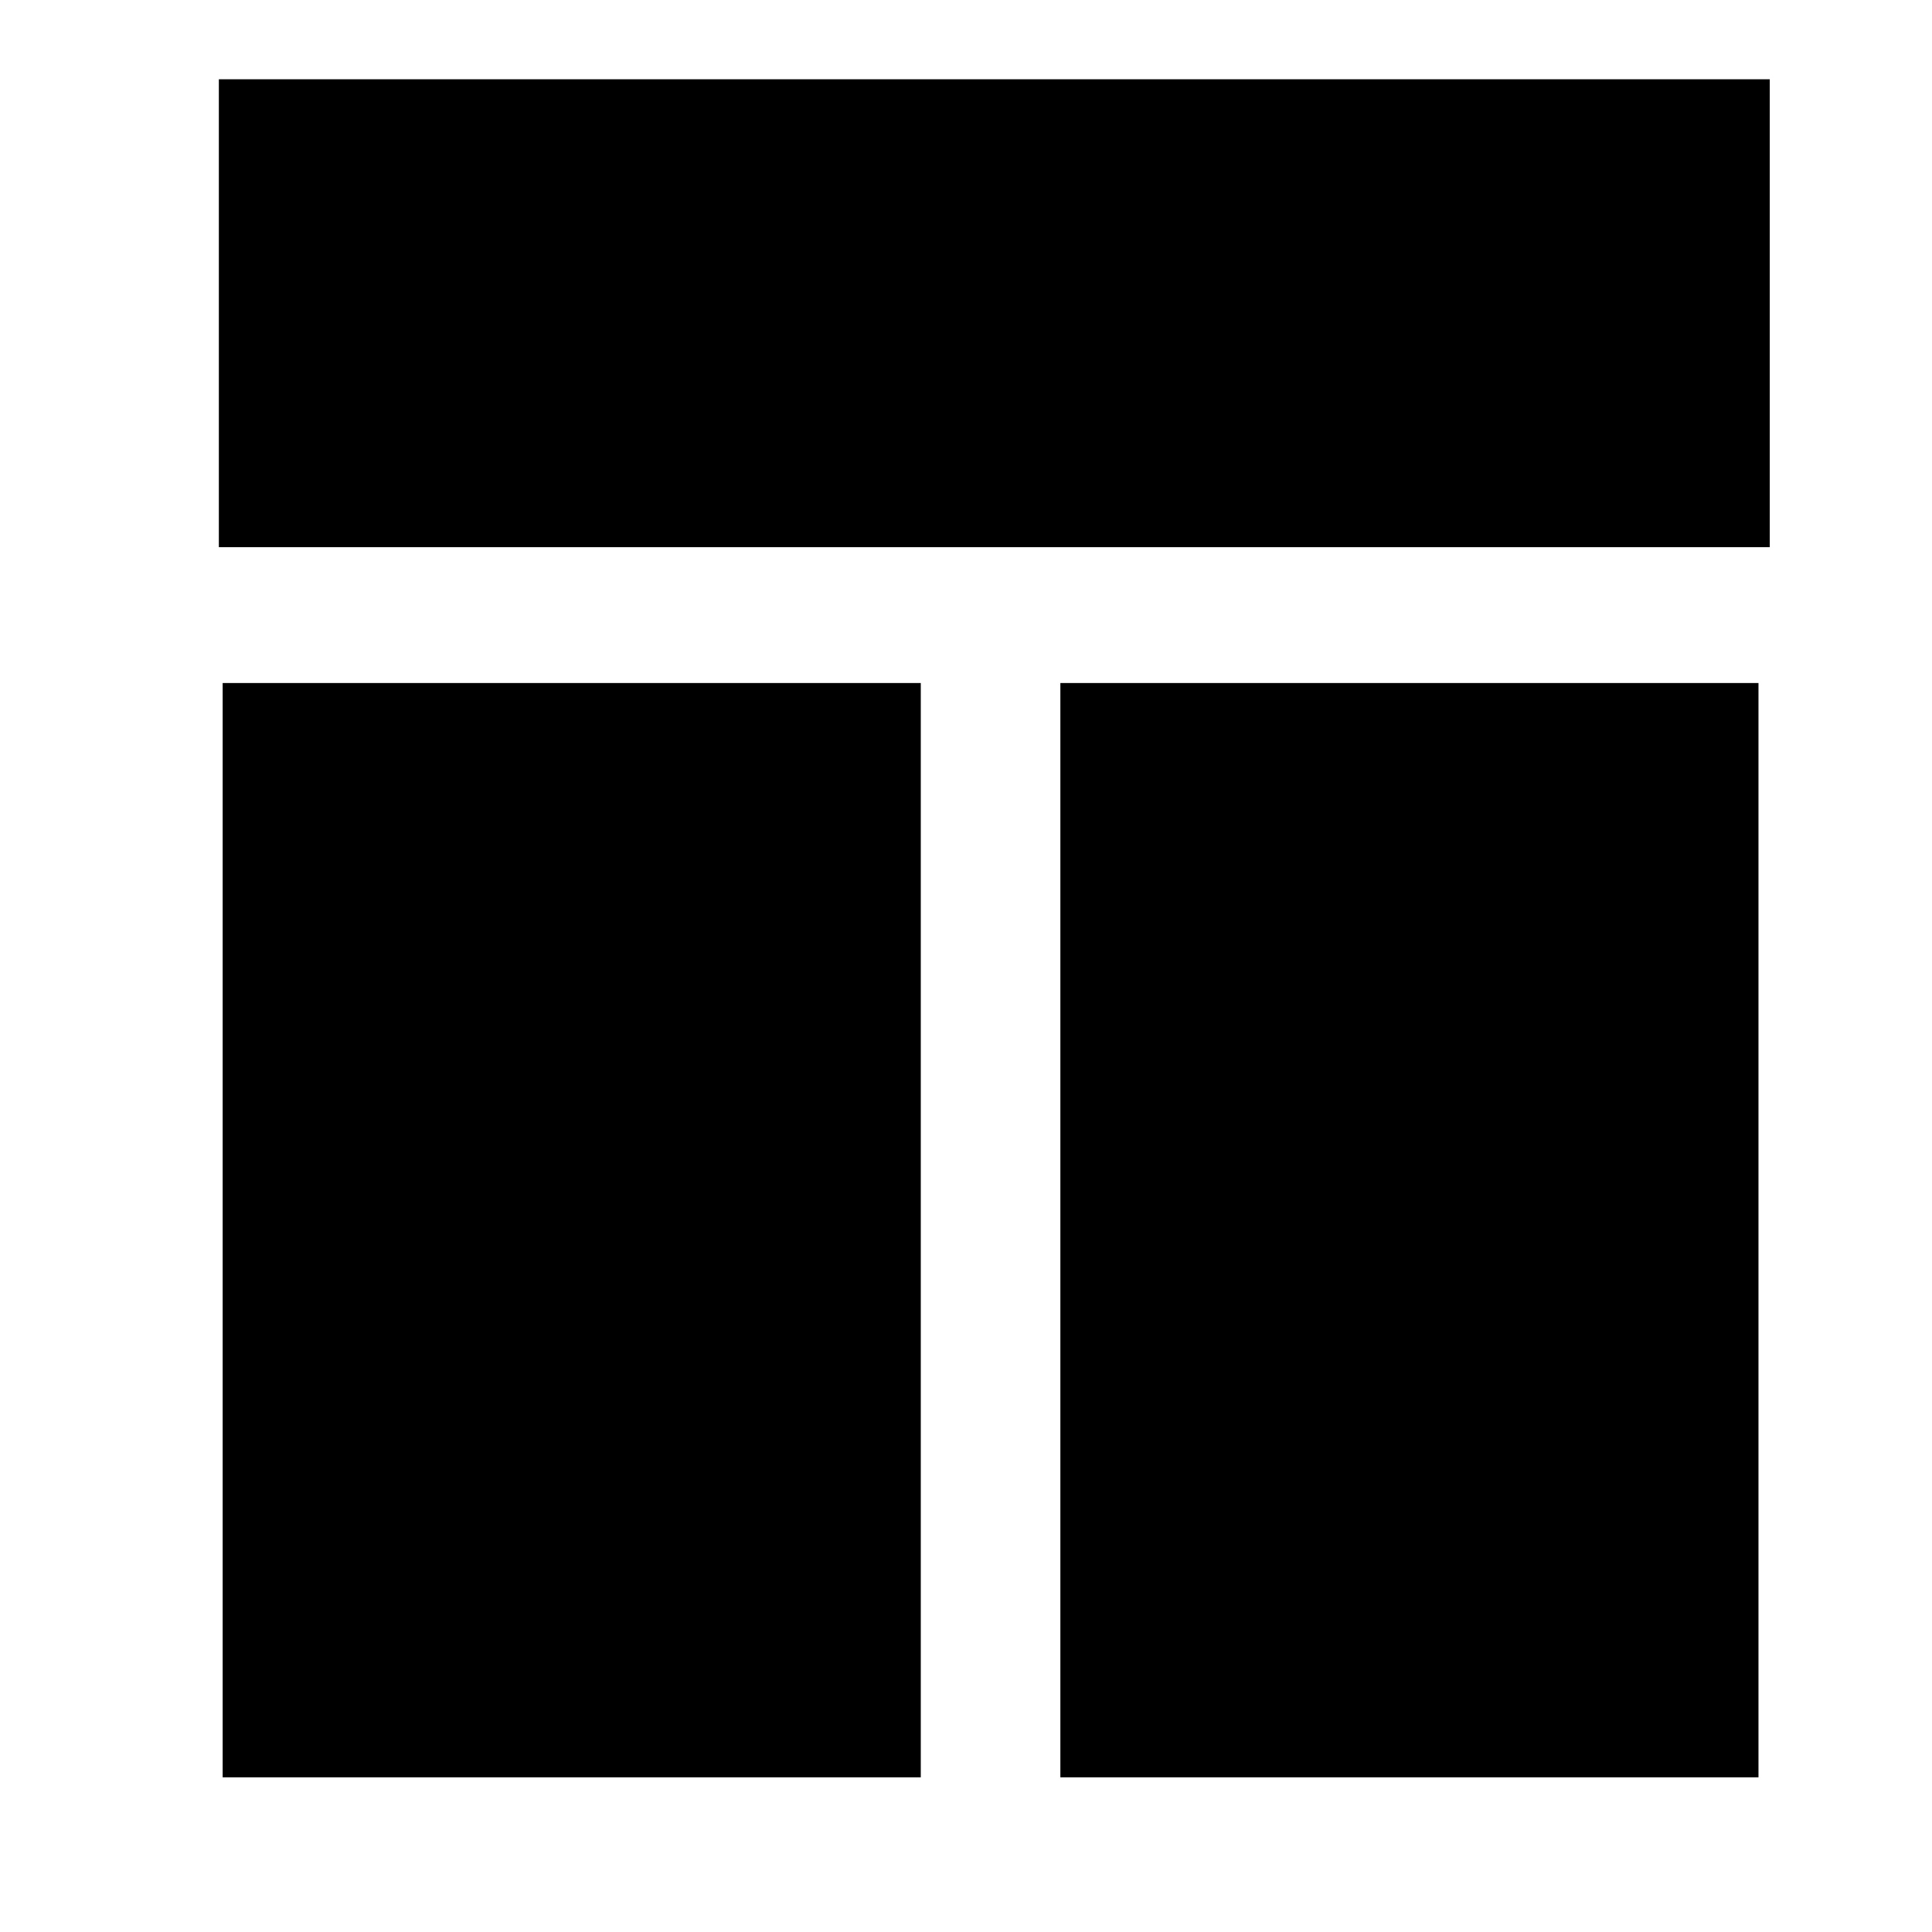
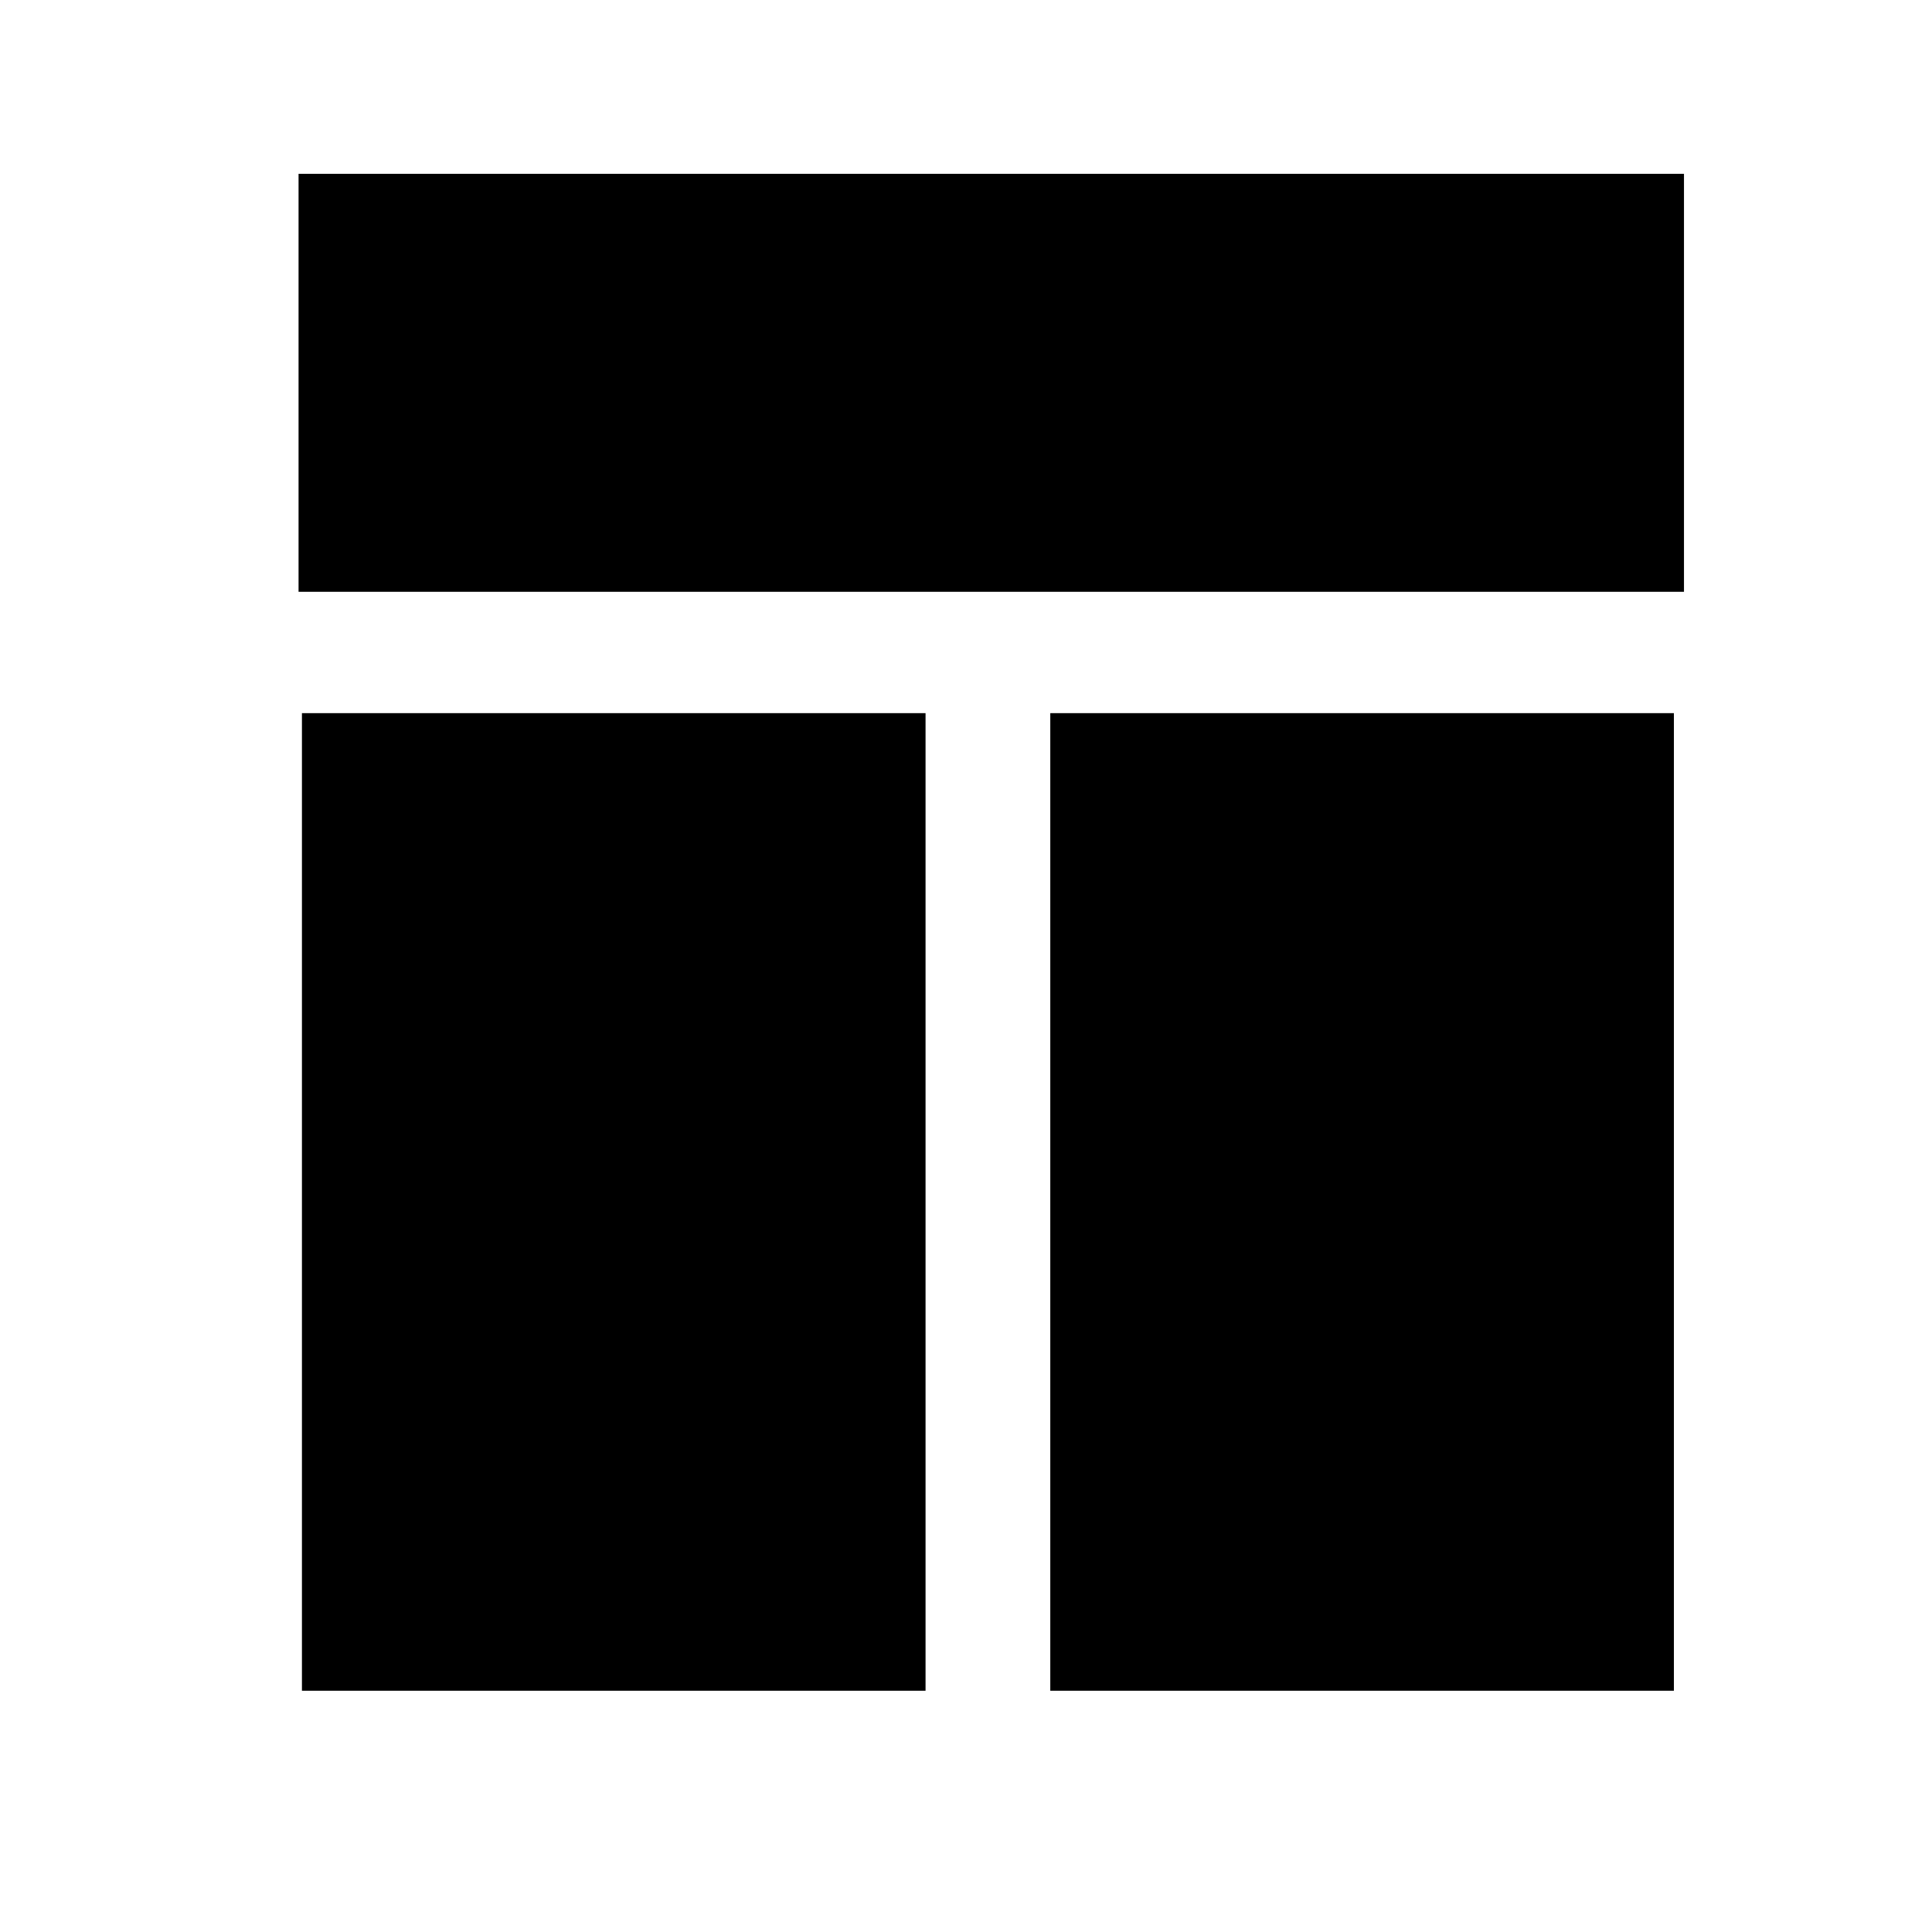
<svg xmlns="http://www.w3.org/2000/svg" version="1.1" width="32" height="32" viewBox="0 0 32 32">
-   <path d="M3.625 1.313h25.688v7.75h-25.688v-7.75zM3.688 11.313h11.563v18.125h-11.563v-18.125zM17.563 11.313h11.563v18.125h-11.563v-18.125z" />
+   <path d="M4.945 2.879h22.947v6.923h-22.947v-6.923zM5.001 11.812h10.329v16.192h-10.329v-16.192zM17.396 11.812h10.329v16.192h-10.329v-16.192z" />
</svg>
